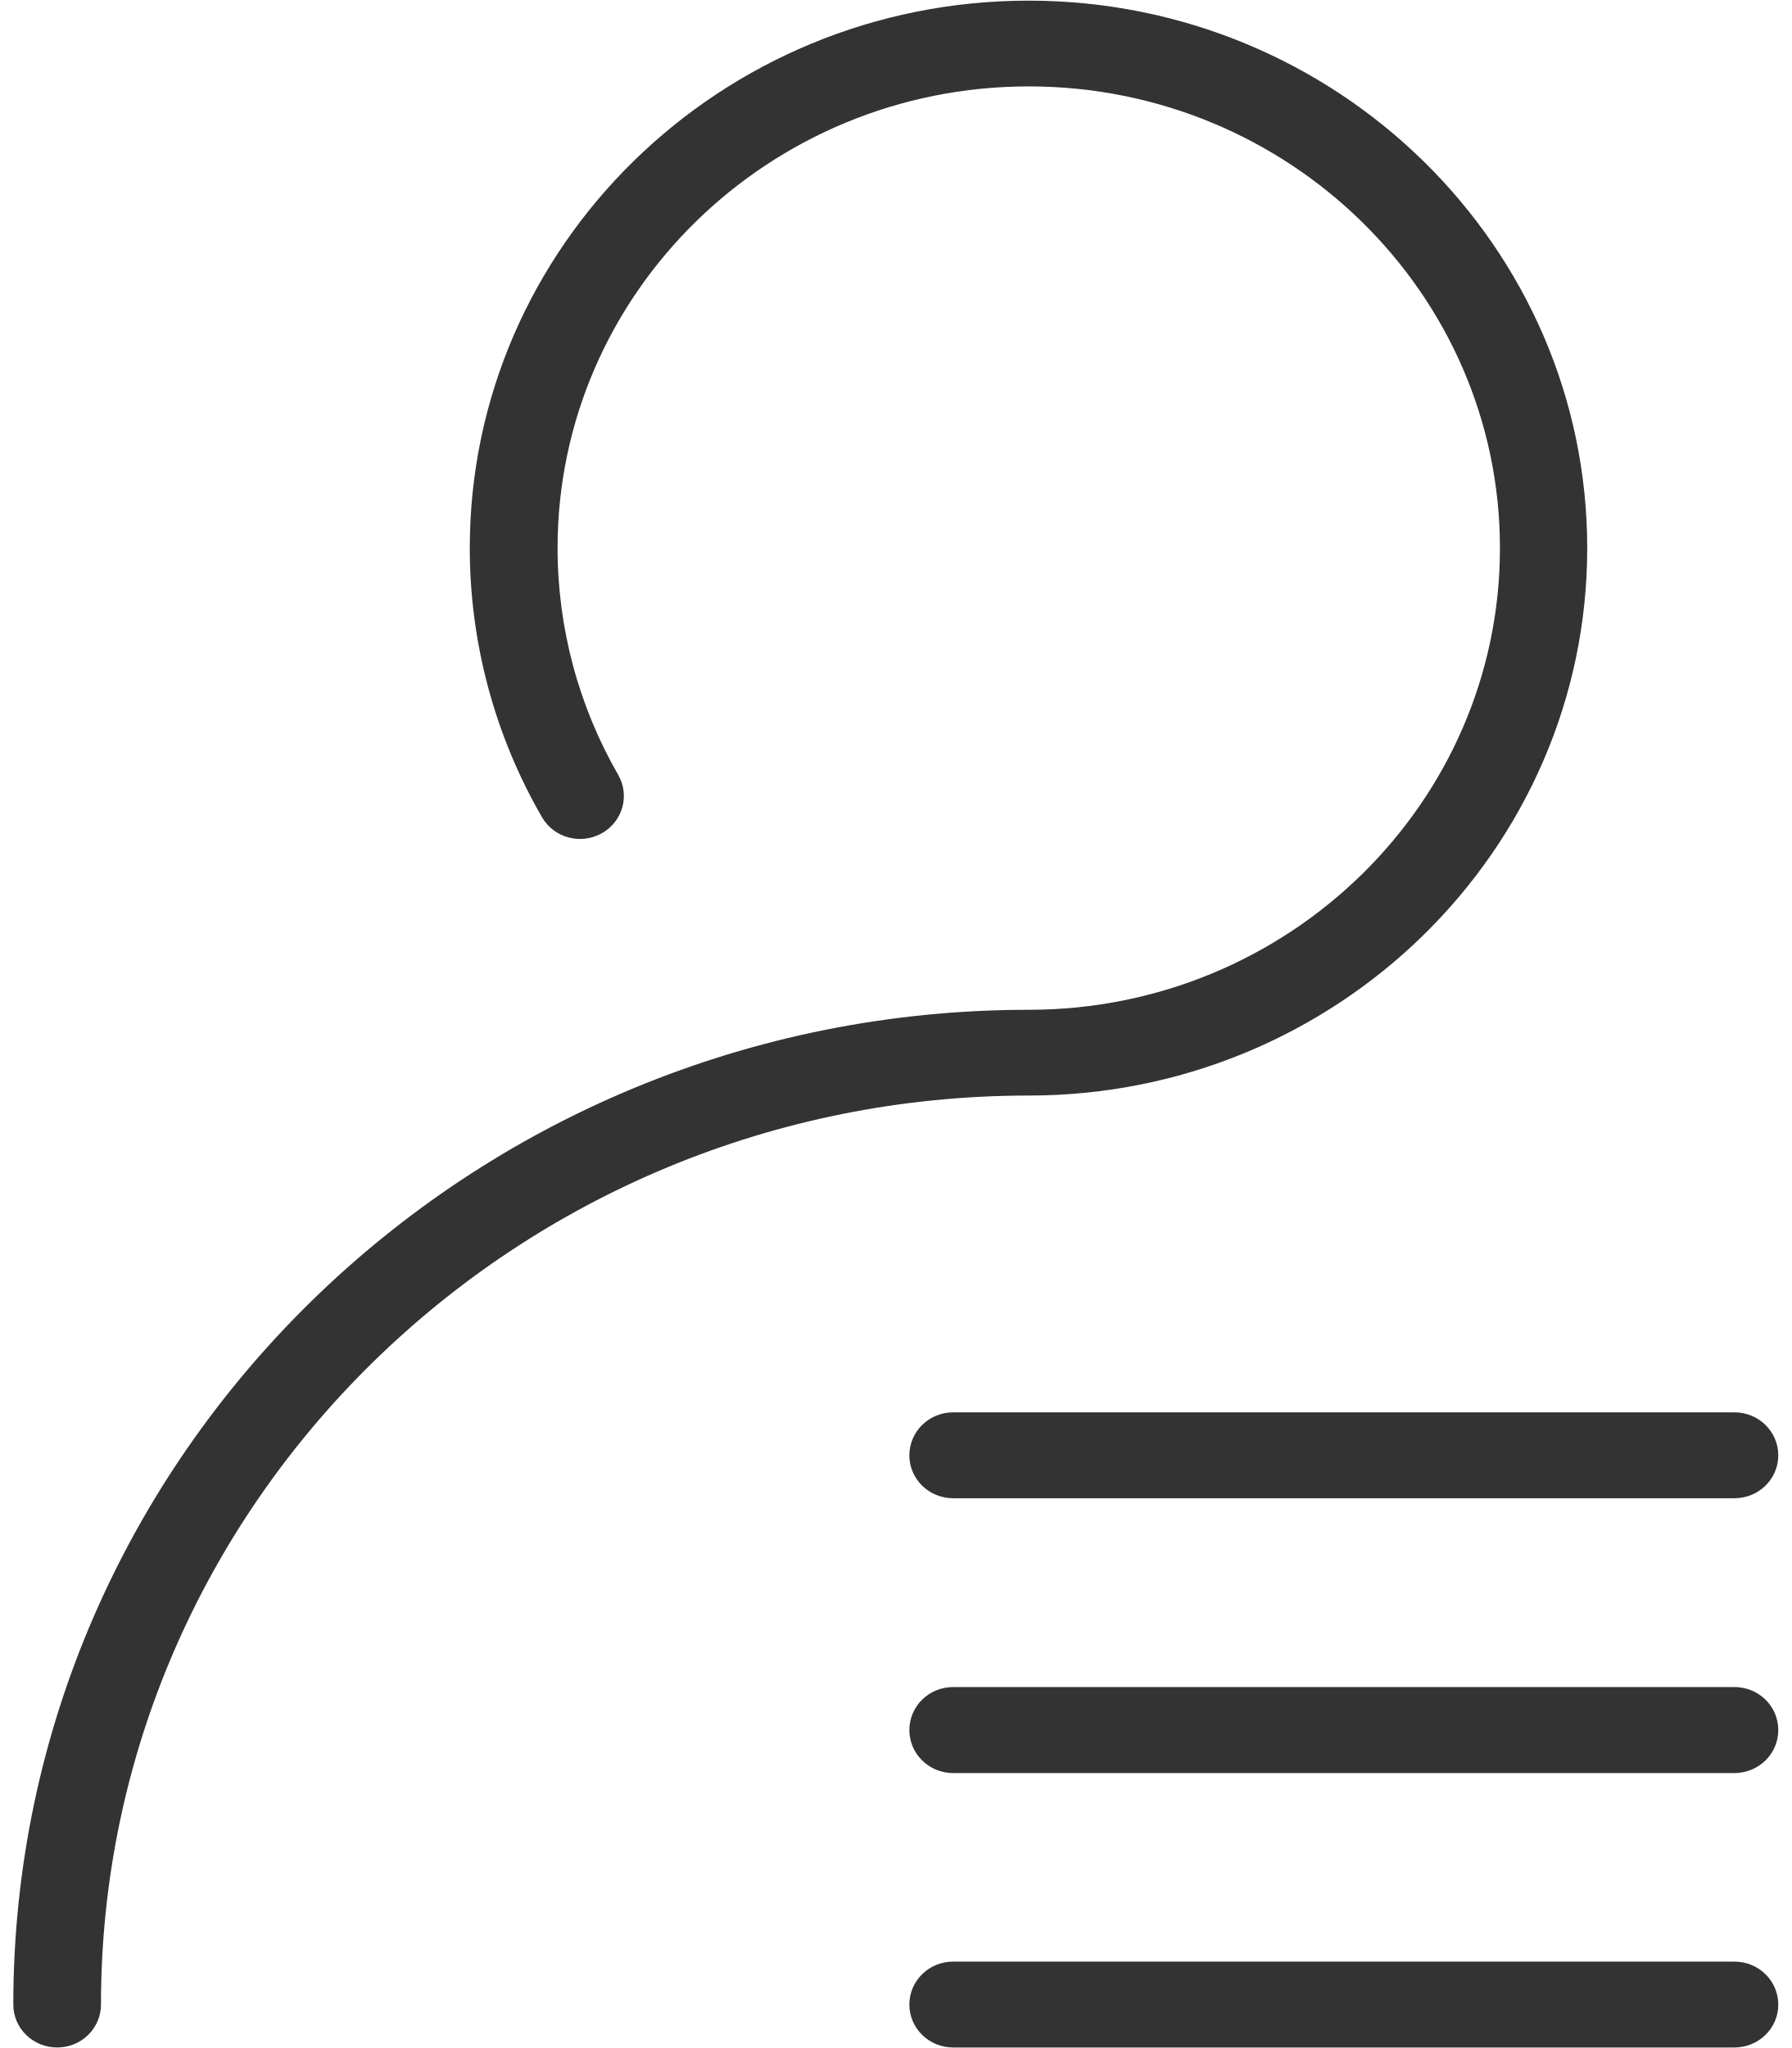
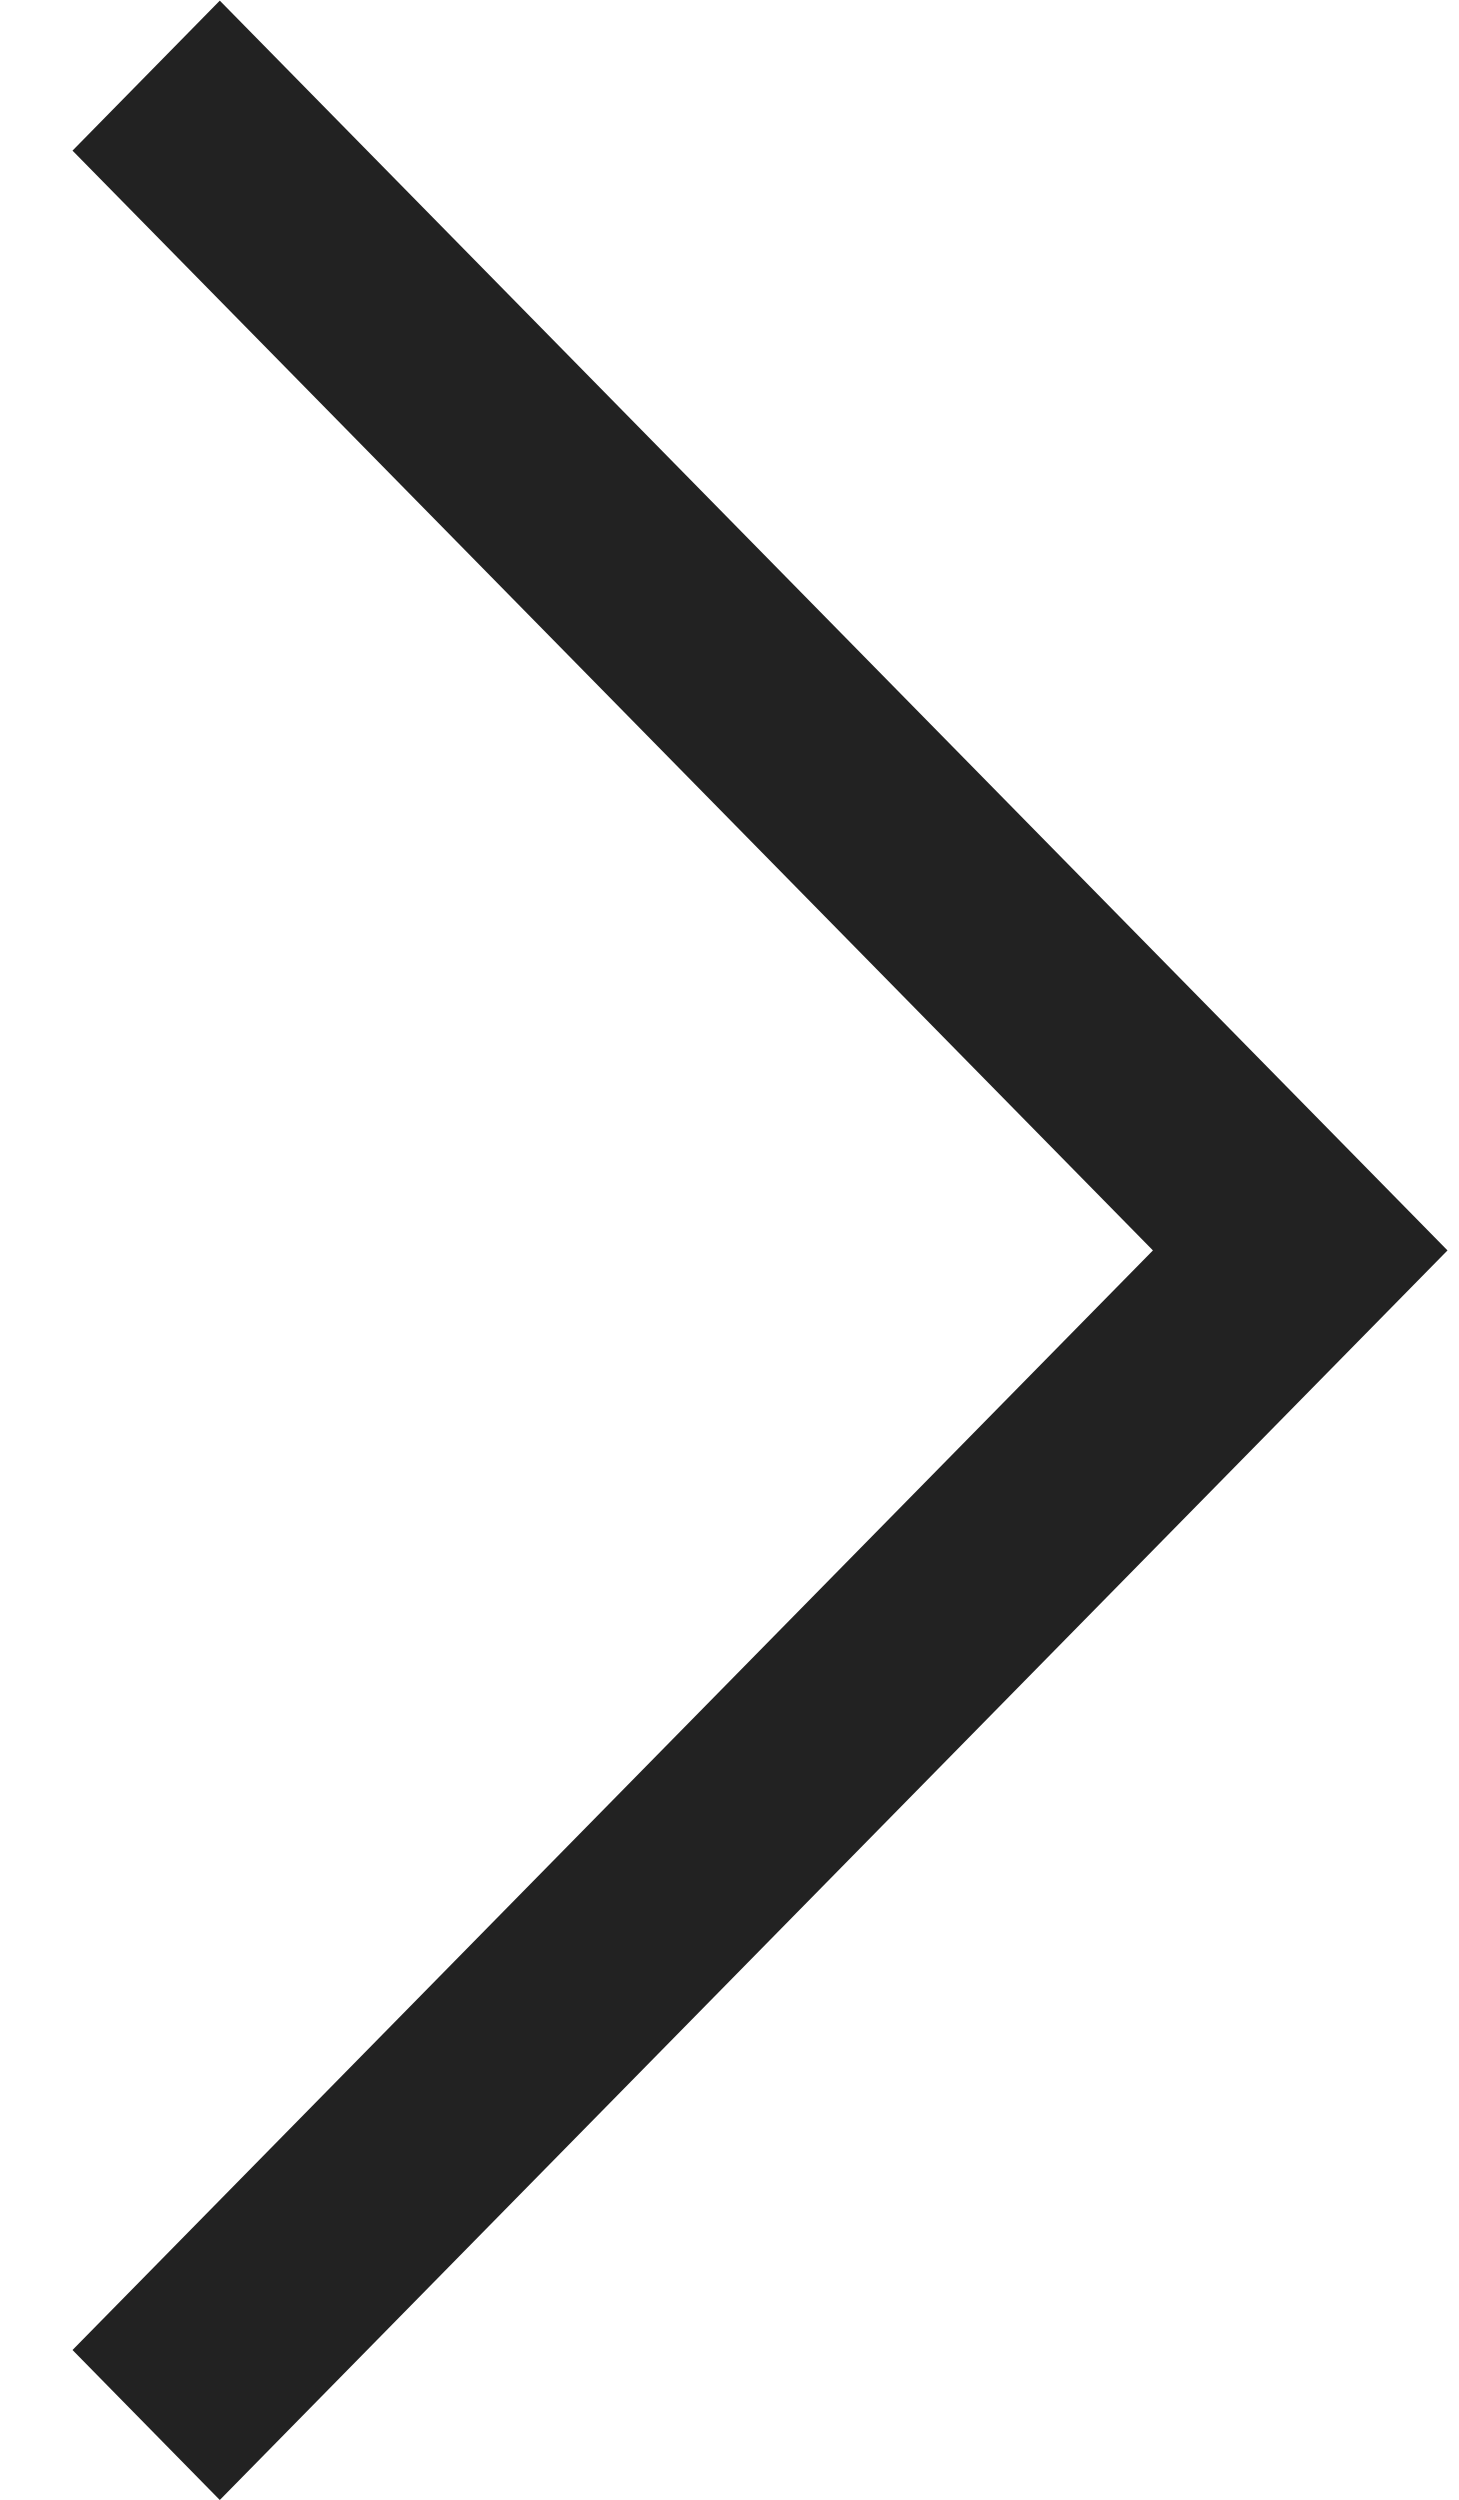
- <svg xmlns="http://www.w3.org/2000/svg" version="1.1" width="14px" height="16px">
-   <g transform="matrix(1 0 0 1 -66 -62 )">
-     <path d="M 8.039 8.559  C 10.445 8.559  12.403 6.641  12.403 4.282  C 12.403 1.923  10.445 0.005  8.037 0.005  C 5.629 0.005  3.671 1.923  3.671 4.282  C 3.671 5.02  3.866 5.746  4.235 6.384  C 4.328 6.545  4.535 6.602  4.701 6.511  C 4.865 6.42  4.924 6.216  4.831 6.054  C 4.521 5.516  4.357 4.904  4.357 4.282  C 4.357 2.293  6.008 0.675  8.039 0.675  C 10.07 0.675  11.721 2.293  11.721 4.282  C 11.721 6.271  10.07 7.889  8.039 7.889  C 3.664 7.889  0.104 11.375  0.104 15.661  C 0.104 15.846  0.257 15.996  0.447 15.996  C 0.636 15.996  0.789 15.846  0.789 15.661  C 0.789 11.745  4.041 8.559  8.039 8.559  Z M 7.448 11.034  C 7.259 11.034  7.106 11.184  7.106 11.37  C 7.106 11.555  7.259 11.705  7.448 11.705  L 13.553 11.705  C 13.743 11.705  13.896 11.555  13.896 11.37  C 13.896 11.184  13.743 11.034  13.553 11.034  L 7.448 11.034  Z M 13.896 13.516  C 13.896 13.33  13.743 13.18  13.553 13.18  L 7.448 13.18  C 7.259 13.18  7.106 13.33  7.106 13.516  C 7.106 13.702  7.259 13.852  7.448 13.852  L 13.553 13.852  C 13.743 13.852  13.896 13.702  13.896 13.516  Z M 13.896 15.661  C 13.896 15.475  13.743 15.325  13.553 15.325  L 7.448 15.325  C 7.259 15.325  7.106 15.475  7.106 15.661  C 7.106 15.846  7.259 15.996  7.448 15.996  L 13.553 15.996  C 13.743 15.996  13.896 15.846  13.896 15.661  Z " fill-rule="nonzero" fill="#333333" stroke="none" transform="matrix(1 0 0 1 66 62 )" />
+ <svg xmlns="http://www.w3.org/2000/svg" version="1.1" width="7px" height="12px">
+   <g transform="matrix(1 0 0 1 -3 0 )">
+     <path d="M 0.348 11.28  L 1.055 12  L 6.948 6.002  L 1.055 0.003  L 0.348 0.723  L 5.534 6.002  L 0.348 11.28  Z " fill-rule="nonzero" fill="#000000" stroke="none" fill-opacity="0.867" transform="matrix(1 0 0 1 3 0 )" />
  </g>
</svg>
